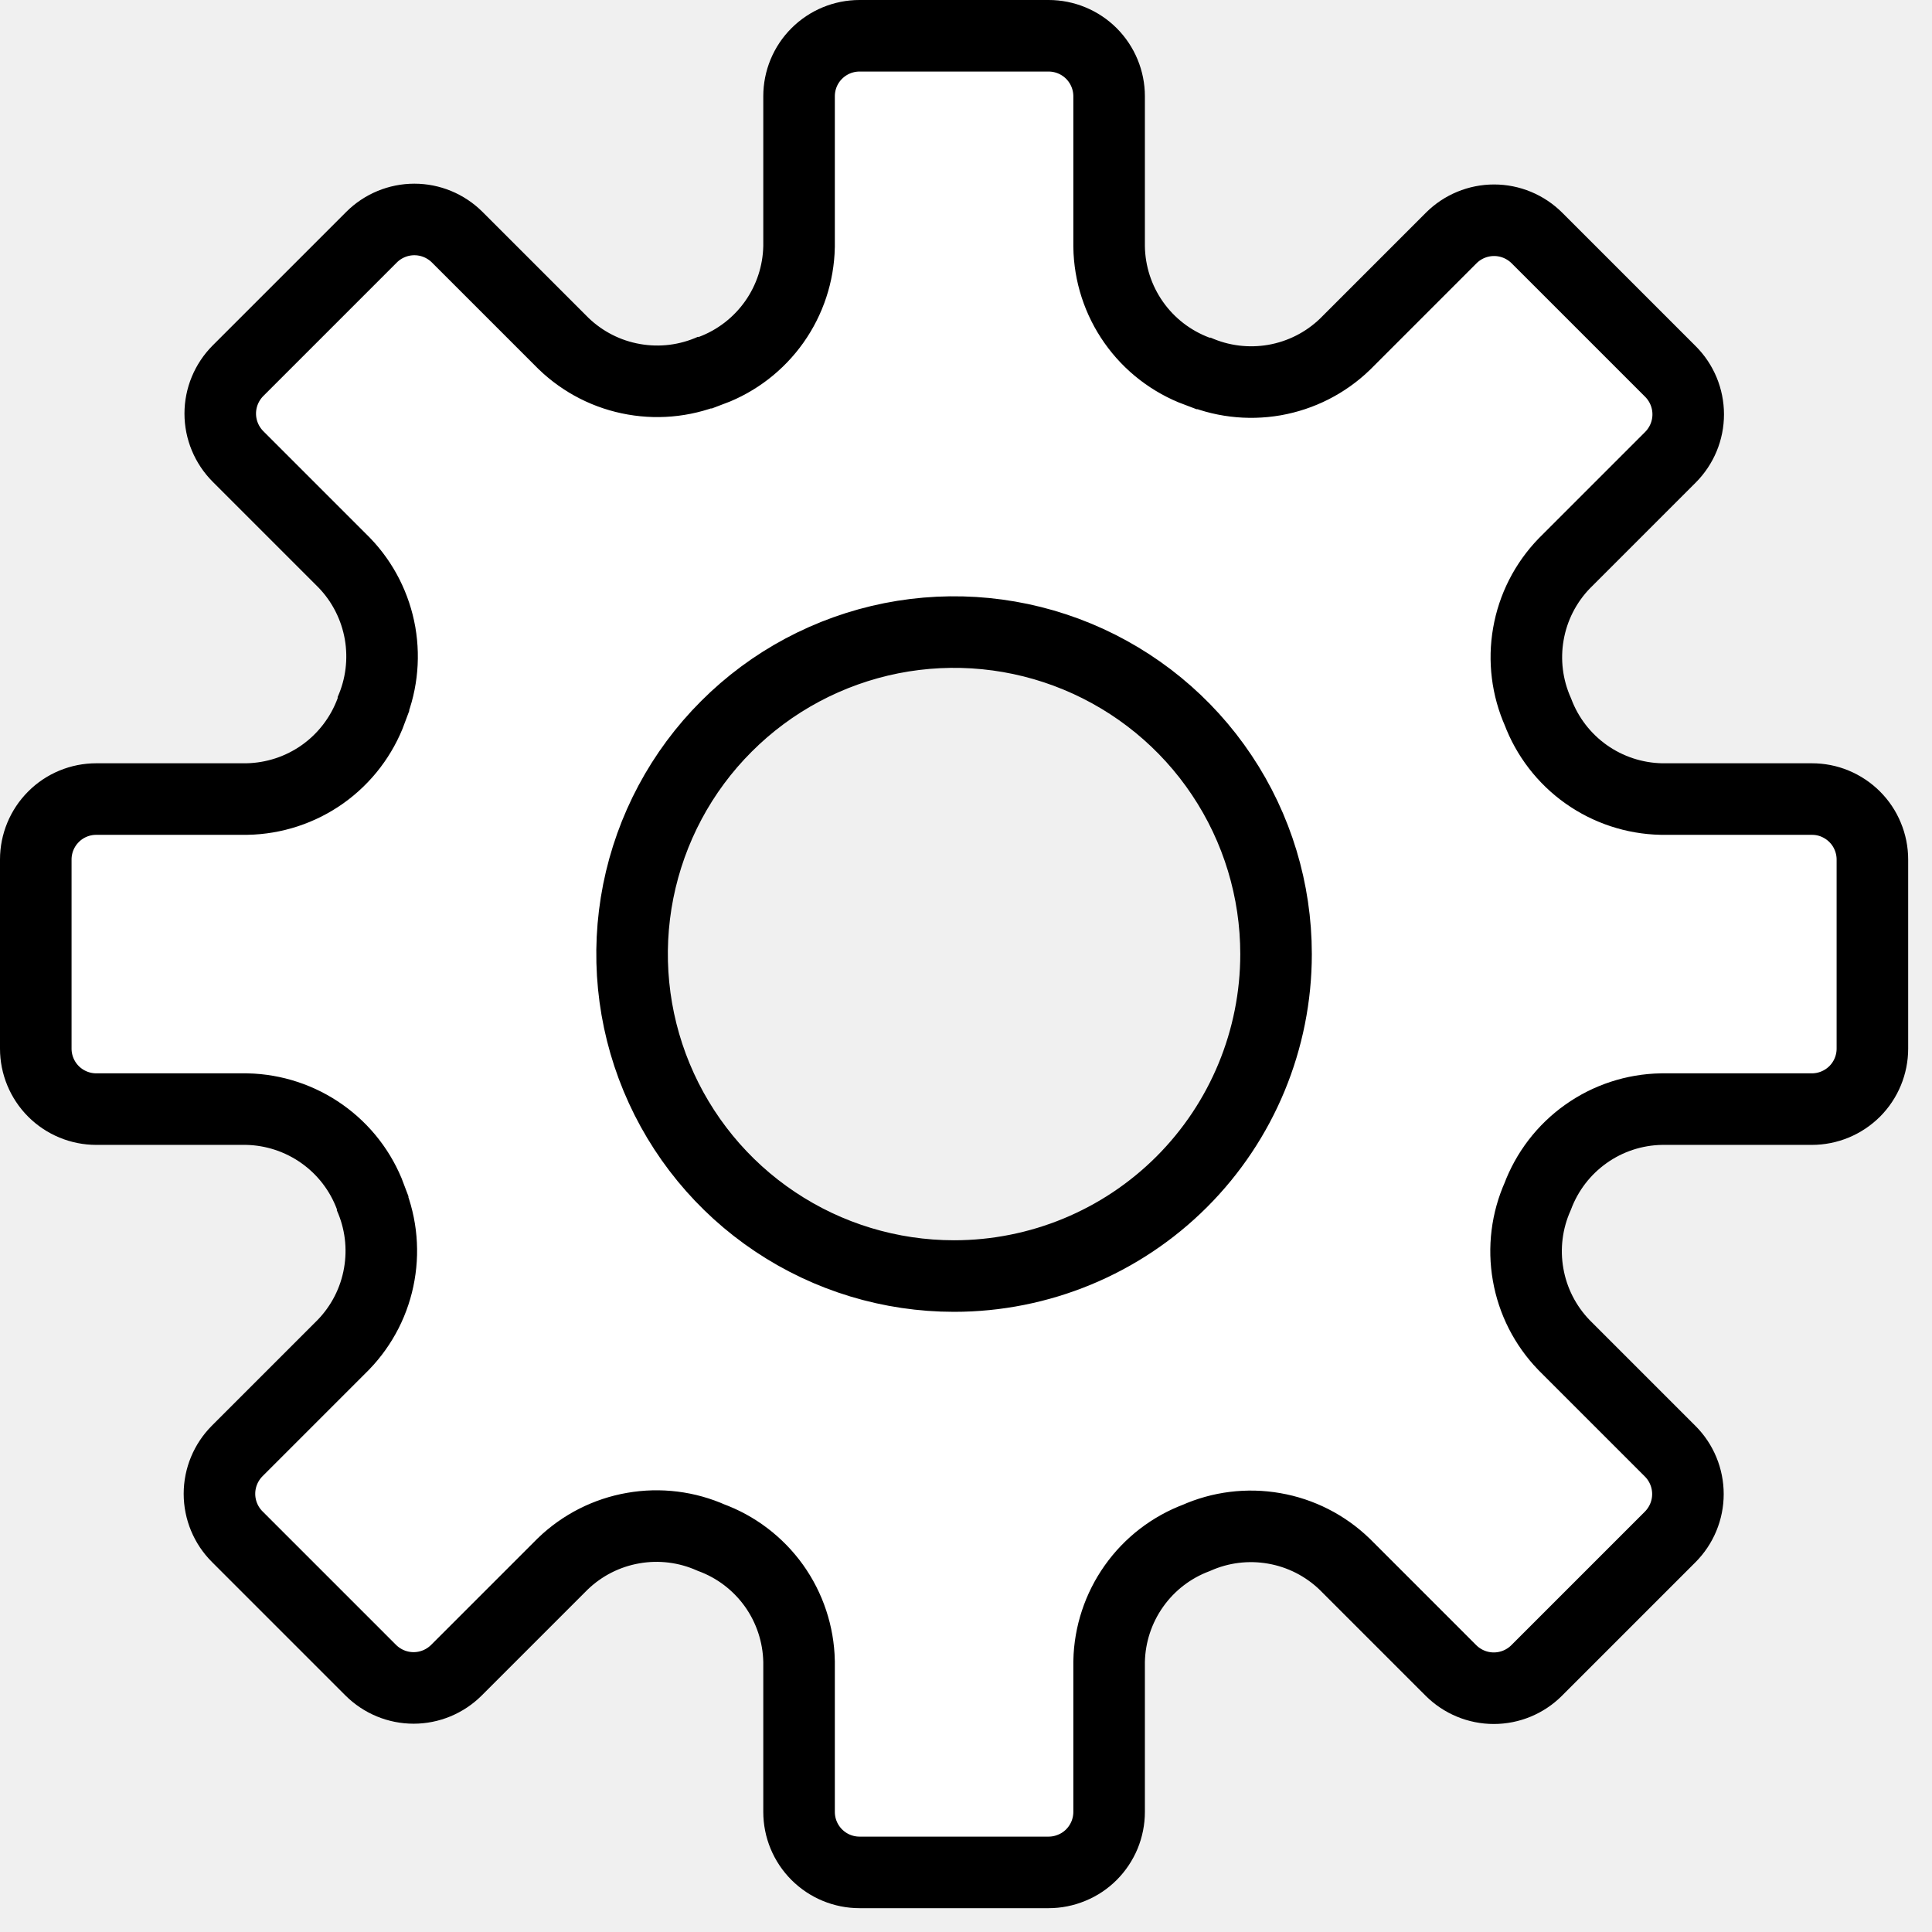
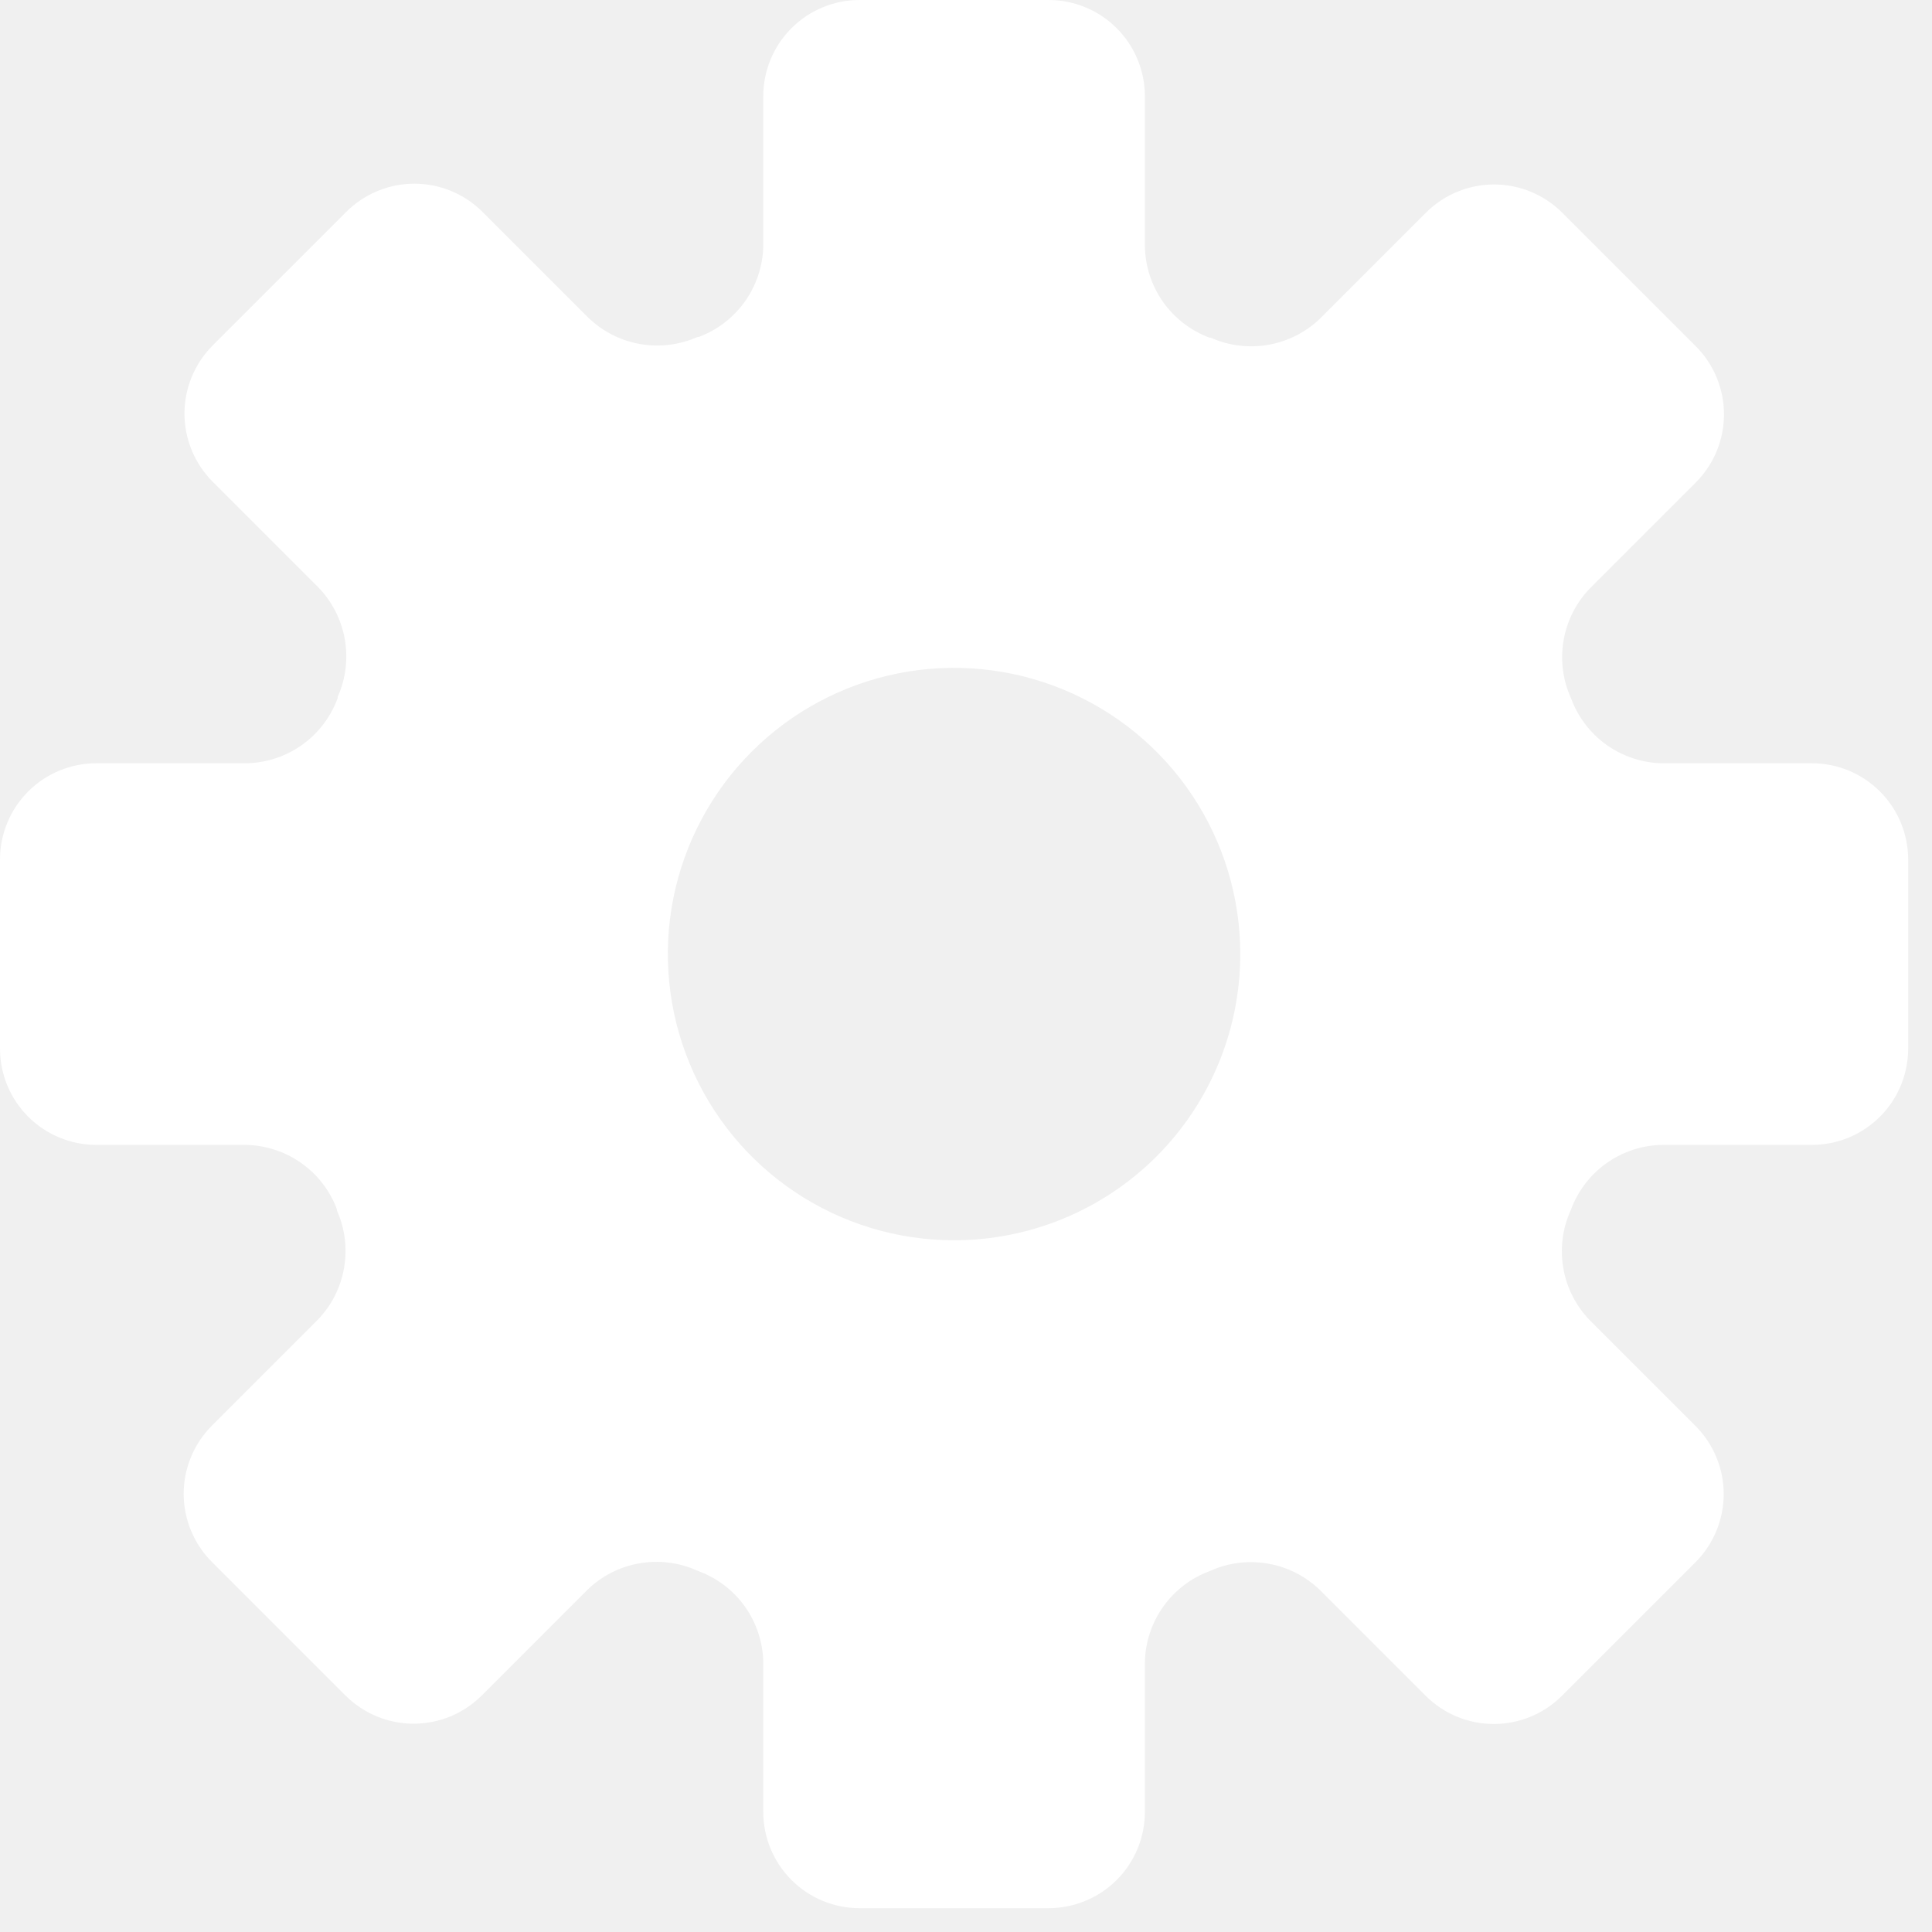
<svg xmlns="http://www.w3.org/2000/svg" width="27" height="27" viewBox="0 0 27 27" fill="none">
  <mask id="path-1-inside-1_128_225" fill="white">
    <path d="M25.321 10.667H23.227C22.95 10.661 22.681 10.572 22.455 10.412C22.229 10.252 22.056 10.027 21.959 9.768L21.952 9.751C21.839 9.498 21.804 9.218 21.852 8.946C21.899 8.674 22.027 8.422 22.219 8.223L23.699 6.743C23.951 6.49 24.093 6.148 24.093 5.791C24.093 5.434 23.951 5.091 23.699 4.839L21.832 2.972C21.579 2.72 21.237 2.578 20.88 2.578C20.523 2.578 20.18 2.72 19.928 2.972L18.448 4.452C18.249 4.644 17.997 4.771 17.725 4.819C17.453 4.866 17.172 4.832 16.92 4.719H16.903C16.641 4.621 16.414 4.447 16.253 4.218C16.092 3.99 16.004 3.718 16 3.439V1.345C16 0.989 15.858 0.646 15.606 0.394C15.354 0.142 15.011 0 14.655 0H12.012C11.655 0 11.313 0.142 11.061 0.394C10.808 0.646 10.667 0.989 10.667 1.345V3.439C10.661 3.716 10.572 3.985 10.412 4.211C10.252 4.437 10.027 4.611 9.768 4.708H9.751C9.498 4.821 9.218 4.856 8.946 4.808C8.674 4.761 8.422 4.633 8.223 4.441L6.743 2.961C6.49 2.709 6.148 2.567 5.791 2.567C5.434 2.567 5.091 2.709 4.839 2.961L2.972 4.828C2.72 5.081 2.578 5.423 2.578 5.78C2.578 6.137 2.72 6.479 2.972 6.732L4.452 8.212C4.644 8.411 4.771 8.663 4.819 8.935C4.866 9.207 4.832 9.488 4.719 9.74V9.757C4.622 10.02 4.449 10.248 4.22 10.411C3.992 10.573 3.72 10.662 3.44 10.667H1.345C0.989 10.667 0.646 10.808 0.394 11.061C0.142 11.313 0 11.655 0 12.012V14.655C0 15.011 0.142 15.354 0.394 15.606C0.646 15.858 0.989 16 1.345 16H3.44C3.717 16.006 3.986 16.095 4.212 16.255C4.438 16.415 4.611 16.639 4.708 16.899V16.916C4.821 17.168 4.856 17.448 4.808 17.721C4.761 17.993 4.633 18.245 4.441 18.444L2.961 19.924C2.709 20.177 2.567 20.519 2.567 20.876C2.567 21.233 2.709 21.576 2.961 21.828L4.828 23.695C5.081 23.947 5.423 24.089 5.78 24.089C6.137 24.089 6.479 23.947 6.732 23.695L8.212 22.215C8.411 22.023 8.663 21.895 8.935 21.848C9.207 21.8 9.488 21.835 9.74 21.948L9.757 21.955C10.019 22.05 10.246 22.223 10.409 22.45C10.571 22.677 10.661 22.948 10.667 23.227V25.321C10.667 25.678 10.808 26.02 11.061 26.273C11.313 26.525 11.655 26.667 12.012 26.667H14.655C14.831 26.667 15.006 26.632 15.169 26.564C15.333 26.497 15.481 26.398 15.606 26.273C15.731 26.148 15.83 25.999 15.898 25.836C15.965 25.673 16 25.498 16 25.321V23.227C16.006 22.95 16.095 22.681 16.255 22.455C16.415 22.229 16.639 22.056 16.899 21.959L16.916 21.952C17.168 21.839 17.448 21.804 17.721 21.852C17.993 21.899 18.245 22.027 18.444 22.219L19.924 23.699C20.177 23.951 20.519 24.093 20.876 24.093C21.233 24.093 21.576 23.951 21.828 23.699L23.695 21.832C23.947 21.579 24.089 21.237 24.089 20.88C24.089 20.523 23.947 20.18 23.695 19.928L22.215 18.448C22.023 18.249 21.895 17.997 21.848 17.725C21.8 17.453 21.835 17.172 21.948 16.92L21.955 16.903C22.052 16.642 22.225 16.416 22.452 16.255C22.678 16.094 22.948 16.005 23.227 16H25.321C25.678 16 26.02 15.858 26.273 15.606C26.525 15.354 26.667 15.011 26.667 14.655V12.012C26.667 11.835 26.632 11.66 26.564 11.497C26.497 11.334 26.398 11.186 26.273 11.061C26.148 10.936 25.999 10.837 25.836 10.769C25.673 10.701 25.498 10.667 25.321 10.667ZM13.333 17.333C12.542 17.333 11.769 17.099 11.111 16.659C10.453 16.22 9.941 15.595 9.638 14.864C9.335 14.133 9.256 13.329 9.41 12.553C9.565 11.777 9.945 11.064 10.505 10.505C11.064 9.945 11.777 9.565 12.553 9.41C13.329 9.256 14.133 9.335 14.864 9.638C15.595 9.941 16.22 10.453 16.659 11.111C17.099 11.769 17.333 12.542 17.333 13.333C17.333 14.394 16.912 15.412 16.162 16.162C15.412 16.912 14.394 17.333 13.333 17.333Z" />
  </mask>
-   <path d="M25.321 10.667H23.227C22.95 10.661 22.681 10.572 22.455 10.412C22.229 10.252 22.056 10.027 21.959 9.768L21.952 9.751C21.839 9.498 21.804 9.218 21.852 8.946C21.899 8.674 22.027 8.422 22.219 8.223L23.699 6.743C23.951 6.49 24.093 6.148 24.093 5.791C24.093 5.434 23.951 5.091 23.699 4.839L21.832 2.972C21.579 2.72 21.237 2.578 20.88 2.578C20.523 2.578 20.18 2.72 19.928 2.972L18.448 4.452C18.249 4.644 17.997 4.771 17.725 4.819C17.453 4.866 17.172 4.832 16.92 4.719H16.903C16.641 4.621 16.414 4.447 16.253 4.218C16.092 3.99 16.004 3.718 16 3.439V1.345C16 0.989 15.858 0.646 15.606 0.394C15.354 0.142 15.011 0 14.655 0H12.012C11.655 0 11.313 0.142 11.061 0.394C10.808 0.646 10.667 0.989 10.667 1.345V3.439C10.661 3.716 10.572 3.985 10.412 4.211C10.252 4.437 10.027 4.611 9.768 4.708H9.751C9.498 4.821 9.218 4.856 8.946 4.808C8.674 4.761 8.422 4.633 8.223 4.441L6.743 2.961C6.49 2.709 6.148 2.567 5.791 2.567C5.434 2.567 5.091 2.709 4.839 2.961L2.972 4.828C2.72 5.081 2.578 5.423 2.578 5.78C2.578 6.137 2.72 6.479 2.972 6.732L4.452 8.212C4.644 8.411 4.771 8.663 4.819 8.935C4.866 9.207 4.832 9.488 4.719 9.74V9.757C4.622 10.02 4.449 10.248 4.22 10.411C3.992 10.573 3.72 10.662 3.44 10.667H1.345C0.989 10.667 0.646 10.808 0.394 11.061C0.142 11.313 0 11.655 0 12.012V14.655C0 15.011 0.142 15.354 0.394 15.606C0.646 15.858 0.989 16 1.345 16H3.44C3.717 16.006 3.986 16.095 4.212 16.255C4.438 16.415 4.611 16.639 4.708 16.899V16.916C4.821 17.168 4.856 17.448 4.808 17.721C4.761 17.993 4.633 18.245 4.441 18.444L2.961 19.924C2.709 20.177 2.567 20.519 2.567 20.876C2.567 21.233 2.709 21.576 2.961 21.828L4.828 23.695C5.081 23.947 5.423 24.089 5.78 24.089C6.137 24.089 6.479 23.947 6.732 23.695L8.212 22.215C8.411 22.023 8.663 21.895 8.935 21.848C9.207 21.8 9.488 21.835 9.74 21.948L9.757 21.955C10.019 22.05 10.246 22.223 10.409 22.45C10.571 22.677 10.661 22.948 10.667 23.227V25.321C10.667 25.678 10.808 26.02 11.061 26.273C11.313 26.525 11.655 26.667 12.012 26.667H14.655C14.831 26.667 15.006 26.632 15.169 26.564C15.333 26.497 15.481 26.398 15.606 26.273C15.731 26.148 15.83 25.999 15.898 25.836C15.965 25.673 16 25.498 16 25.321V23.227C16.006 22.95 16.095 22.681 16.255 22.455C16.415 22.229 16.639 22.056 16.899 21.959L16.916 21.952C17.168 21.839 17.448 21.804 17.721 21.852C17.993 21.899 18.245 22.027 18.444 22.219L19.924 23.699C20.177 23.951 20.519 24.093 20.876 24.093C21.233 24.093 21.576 23.951 21.828 23.699L23.695 21.832C23.947 21.579 24.089 21.237 24.089 20.88C24.089 20.523 23.947 20.18 23.695 19.928L22.215 18.448C22.023 18.249 21.895 17.997 21.848 17.725C21.8 17.453 21.835 17.172 21.948 16.92L21.955 16.903C22.052 16.642 22.225 16.416 22.452 16.255C22.678 16.094 22.948 16.005 23.227 16H25.321C25.678 16 26.02 15.858 26.273 15.606C26.525 15.354 26.667 15.011 26.667 14.655V12.012C26.667 11.835 26.632 11.66 26.564 11.497C26.497 11.334 26.398 11.186 26.273 11.061C26.148 10.936 25.999 10.837 25.836 10.769C25.673 10.701 25.498 10.667 25.321 10.667ZM13.333 17.333C12.542 17.333 11.769 17.099 11.111 16.659C10.453 16.22 9.941 15.595 9.638 14.864C9.335 14.133 9.256 13.329 9.41 12.553C9.565 11.777 9.945 11.064 10.505 10.505C11.064 9.945 11.777 9.565 12.553 9.41C13.329 9.256 14.133 9.335 14.864 9.638C15.595 9.941 16.22 10.453 16.659 11.111C17.099 11.769 17.333 12.542 17.333 13.333C17.333 14.394 16.912 15.412 16.162 16.162C15.412 16.912 14.394 17.333 13.333 17.333Z" fill="white" stroke="black" stroke-width="2" mask="url(#path-1-inside-1_128_225)" />
+   <path d="M25.321 10.667H23.227C22.95 10.661 22.681 10.572 22.455 10.412C22.229 10.252 22.056 10.027 21.959 9.768L21.952 9.751C21.839 9.498 21.804 9.218 21.852 8.946C21.899 8.674 22.027 8.422 22.219 8.223L23.699 6.743C23.951 6.49 24.093 6.148 24.093 5.791C24.093 5.434 23.951 5.091 23.699 4.839L21.832 2.972C21.579 2.72 21.237 2.578 20.88 2.578C20.523 2.578 20.18 2.72 19.928 2.972L18.448 4.452C18.249 4.644 17.997 4.771 17.725 4.819C17.453 4.866 17.172 4.832 16.92 4.719H16.903C16.641 4.621 16.414 4.447 16.253 4.218C16.092 3.99 16.004 3.718 16 3.439V1.345C16 0.989 15.858 0.646 15.606 0.394C15.354 0.142 15.011 0 14.655 0H12.012C11.655 0 11.313 0.142 11.061 0.394C10.808 0.646 10.667 0.989 10.667 1.345V3.439C10.661 3.716 10.572 3.985 10.412 4.211C10.252 4.437 10.027 4.611 9.768 4.708H9.751C9.498 4.821 9.218 4.856 8.946 4.808C8.674 4.761 8.422 4.633 8.223 4.441L6.743 2.961C6.49 2.709 6.148 2.567 5.791 2.567C5.434 2.567 5.091 2.709 4.839 2.961L2.972 4.828C2.72 5.081 2.578 5.423 2.578 5.78C2.578 6.137 2.72 6.479 2.972 6.732L4.452 8.212C4.644 8.411 4.771 8.663 4.819 8.935C4.866 9.207 4.832 9.488 4.719 9.74V9.757C4.622 10.02 4.449 10.248 4.22 10.411C3.992 10.573 3.72 10.662 3.44 10.667H1.345C0.989 10.667 0.646 10.808 0.394 11.061C0.142 11.313 0 11.655 0 12.012V14.655C0 15.011 0.142 15.354 0.394 15.606C0.646 15.858 0.989 16 1.345 16H3.44C3.717 16.006 3.986 16.095 4.212 16.255C4.438 16.415 4.611 16.639 4.708 16.899V16.916C4.821 17.168 4.856 17.448 4.808 17.721C4.761 17.993 4.633 18.245 4.441 18.444L2.961 19.924C2.709 20.177 2.567 20.519 2.567 20.876C2.567 21.233 2.709 21.576 2.961 21.828L4.828 23.695C5.081 23.947 5.423 24.089 5.78 24.089C6.137 24.089 6.479 23.947 6.732 23.695L8.212 22.215C8.411 22.023 8.663 21.895 8.935 21.848C9.207 21.8 9.488 21.835 9.74 21.948L9.757 21.955C10.019 22.05 10.246 22.223 10.409 22.45C10.571 22.677 10.661 22.948 10.667 23.227V25.321C10.667 25.678 10.808 26.02 11.061 26.273C11.313 26.525 11.655 26.667 12.012 26.667H14.655C14.831 26.667 15.006 26.632 15.169 26.564C15.333 26.497 15.481 26.398 15.606 26.273C15.731 26.148 15.83 25.999 15.898 25.836C15.965 25.673 16 25.498 16 25.321V23.227C16.006 22.95 16.095 22.681 16.255 22.455C16.415 22.229 16.639 22.056 16.899 21.959L16.916 21.952C17.168 21.839 17.448 21.804 17.721 21.852C17.993 21.899 18.245 22.027 18.444 22.219L19.924 23.699C20.177 23.951 20.519 24.093 20.876 24.093C21.233 24.093 21.576 23.951 21.828 23.699L23.695 21.832C23.947 21.579 24.089 21.237 24.089 20.88C24.089 20.523 23.947 20.18 23.695 19.928L22.215 18.448C22.023 18.249 21.895 17.997 21.848 17.725C21.8 17.453 21.835 17.172 21.948 16.92L21.955 16.903C22.052 16.642 22.225 16.416 22.452 16.255C22.678 16.094 22.948 16.005 23.227 16H25.321C25.678 16 26.02 15.858 26.273 15.606C26.525 15.354 26.667 15.011 26.667 14.655V12.012C26.667 11.835 26.632 11.66 26.564 11.497C26.497 11.334 26.398 11.186 26.273 11.061C26.148 10.936 25.999 10.837 25.836 10.769C25.673 10.701 25.498 10.667 25.321 10.667ZM13.333 17.333C12.542 17.333 11.769 17.099 11.111 16.659C10.453 16.22 9.941 15.595 9.638 14.864C9.335 14.133 9.256 13.329 9.41 12.553C9.565 11.777 9.945 11.064 10.505 10.505C11.064 9.945 11.777 9.565 12.553 9.41C13.329 9.256 14.133 9.335 14.864 9.638C15.595 9.941 16.22 10.453 16.659 11.111C17.099 11.769 17.333 12.542 17.333 13.333C17.333 14.394 16.912 15.412 16.162 16.162C15.412 16.912 14.394 17.333 13.333 17.333Z" fill="white" stroke="white" stroke-width="2" mask="url(#path-1-inside-1_128_225)" />
</svg>
